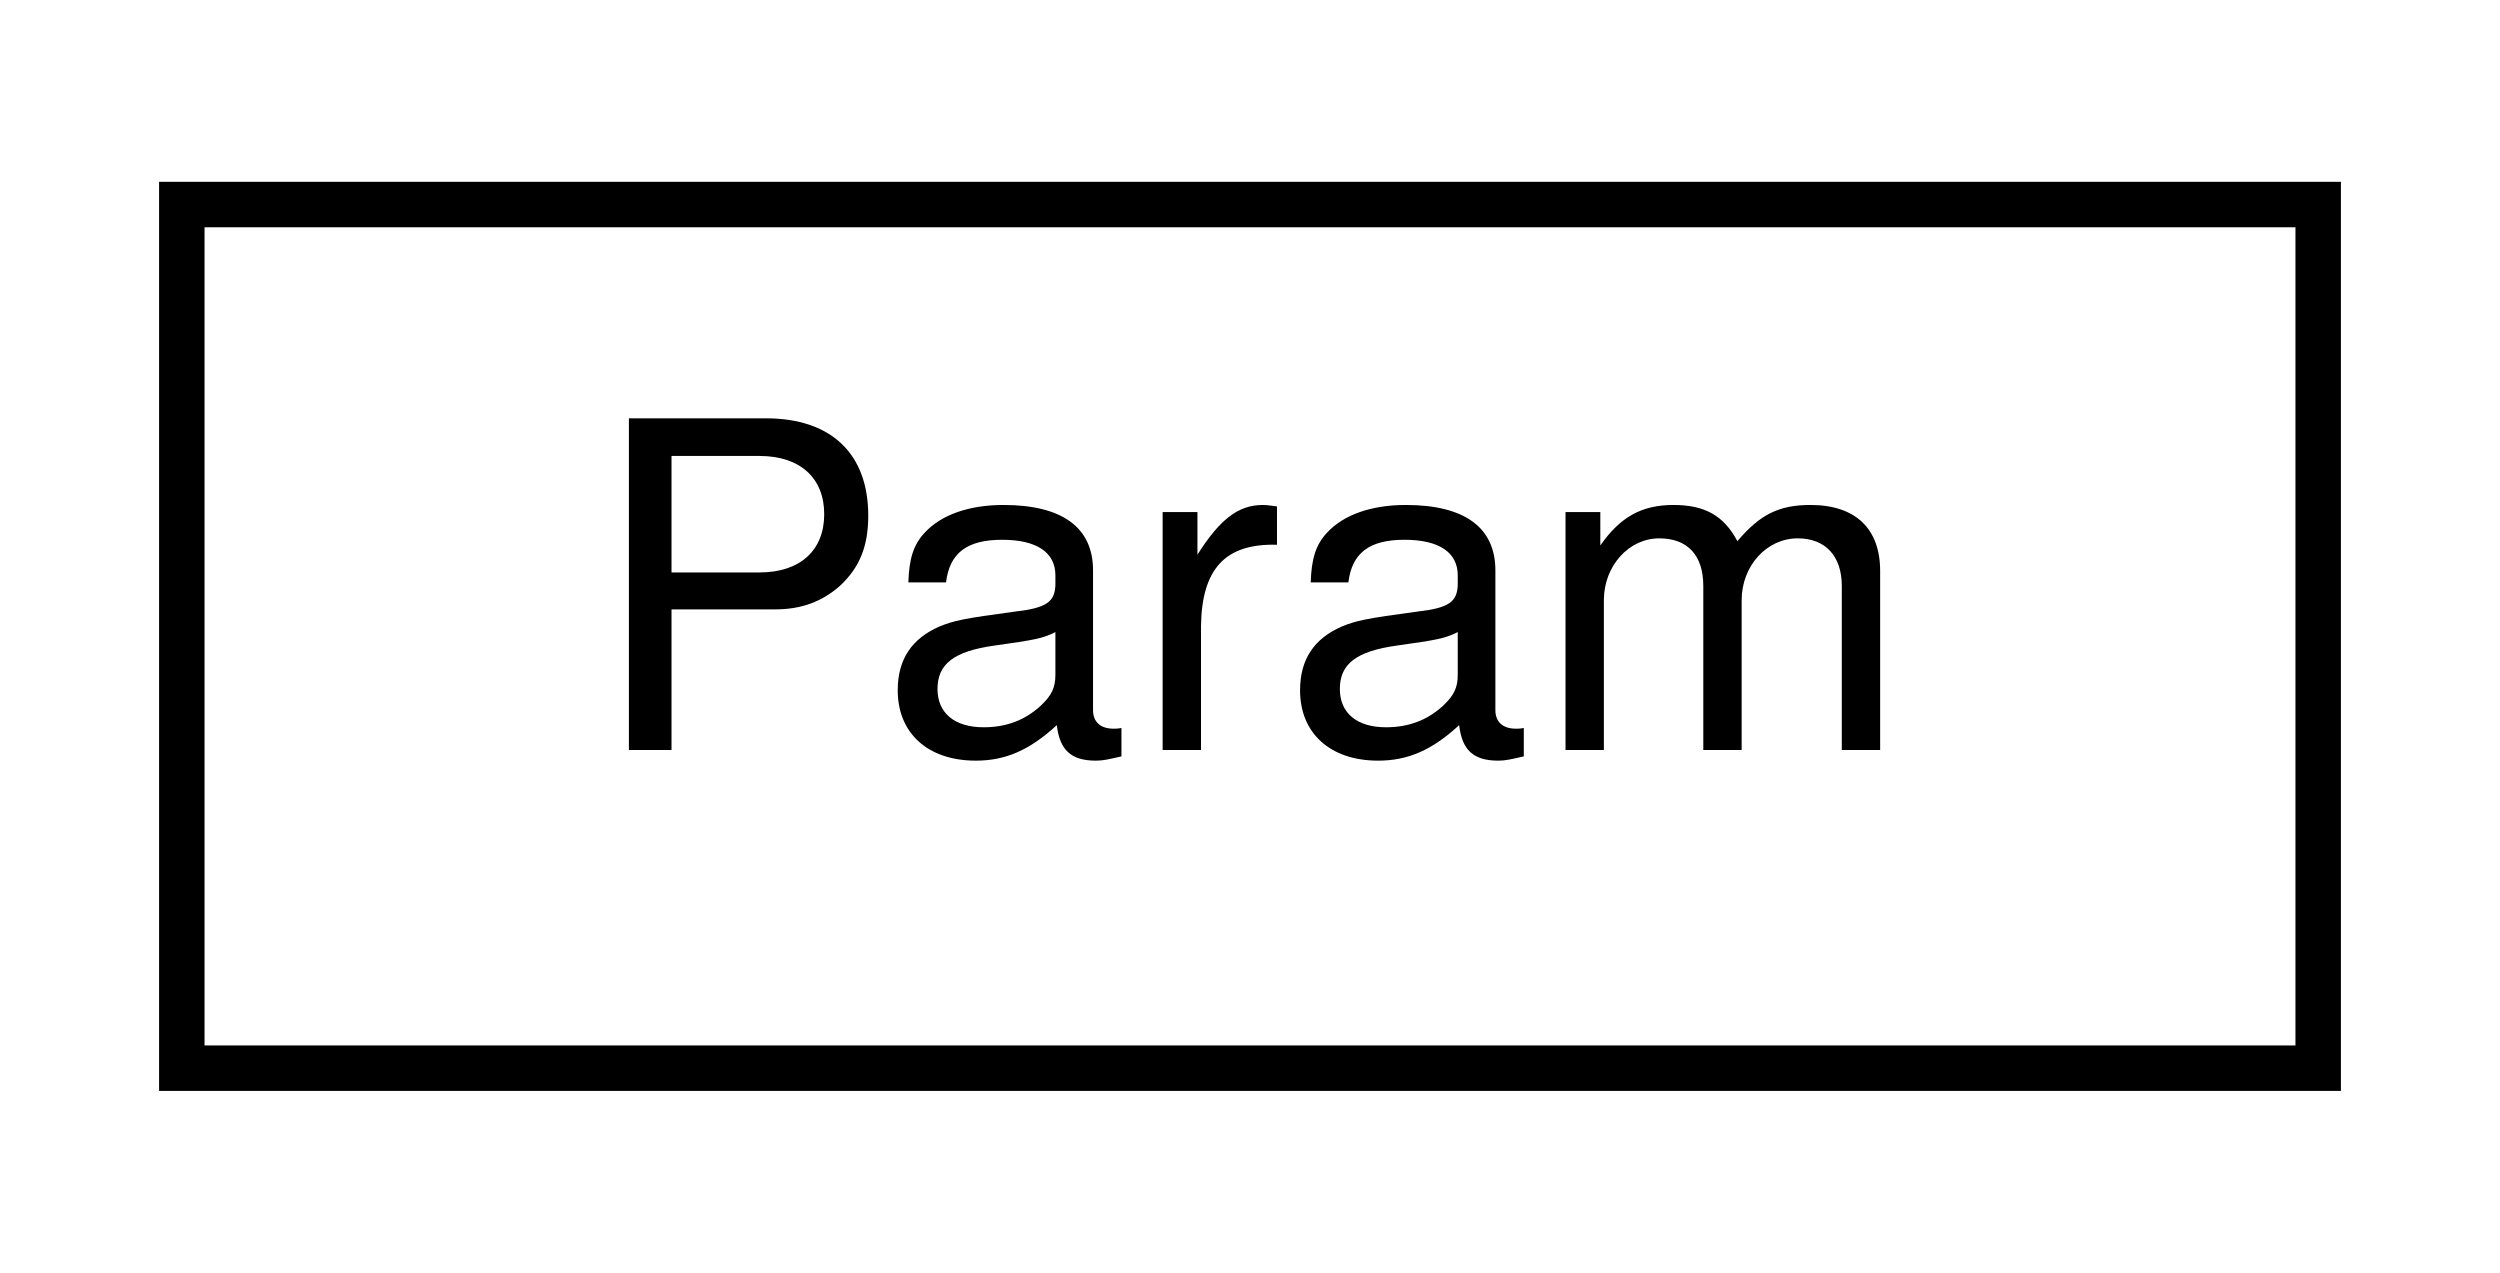
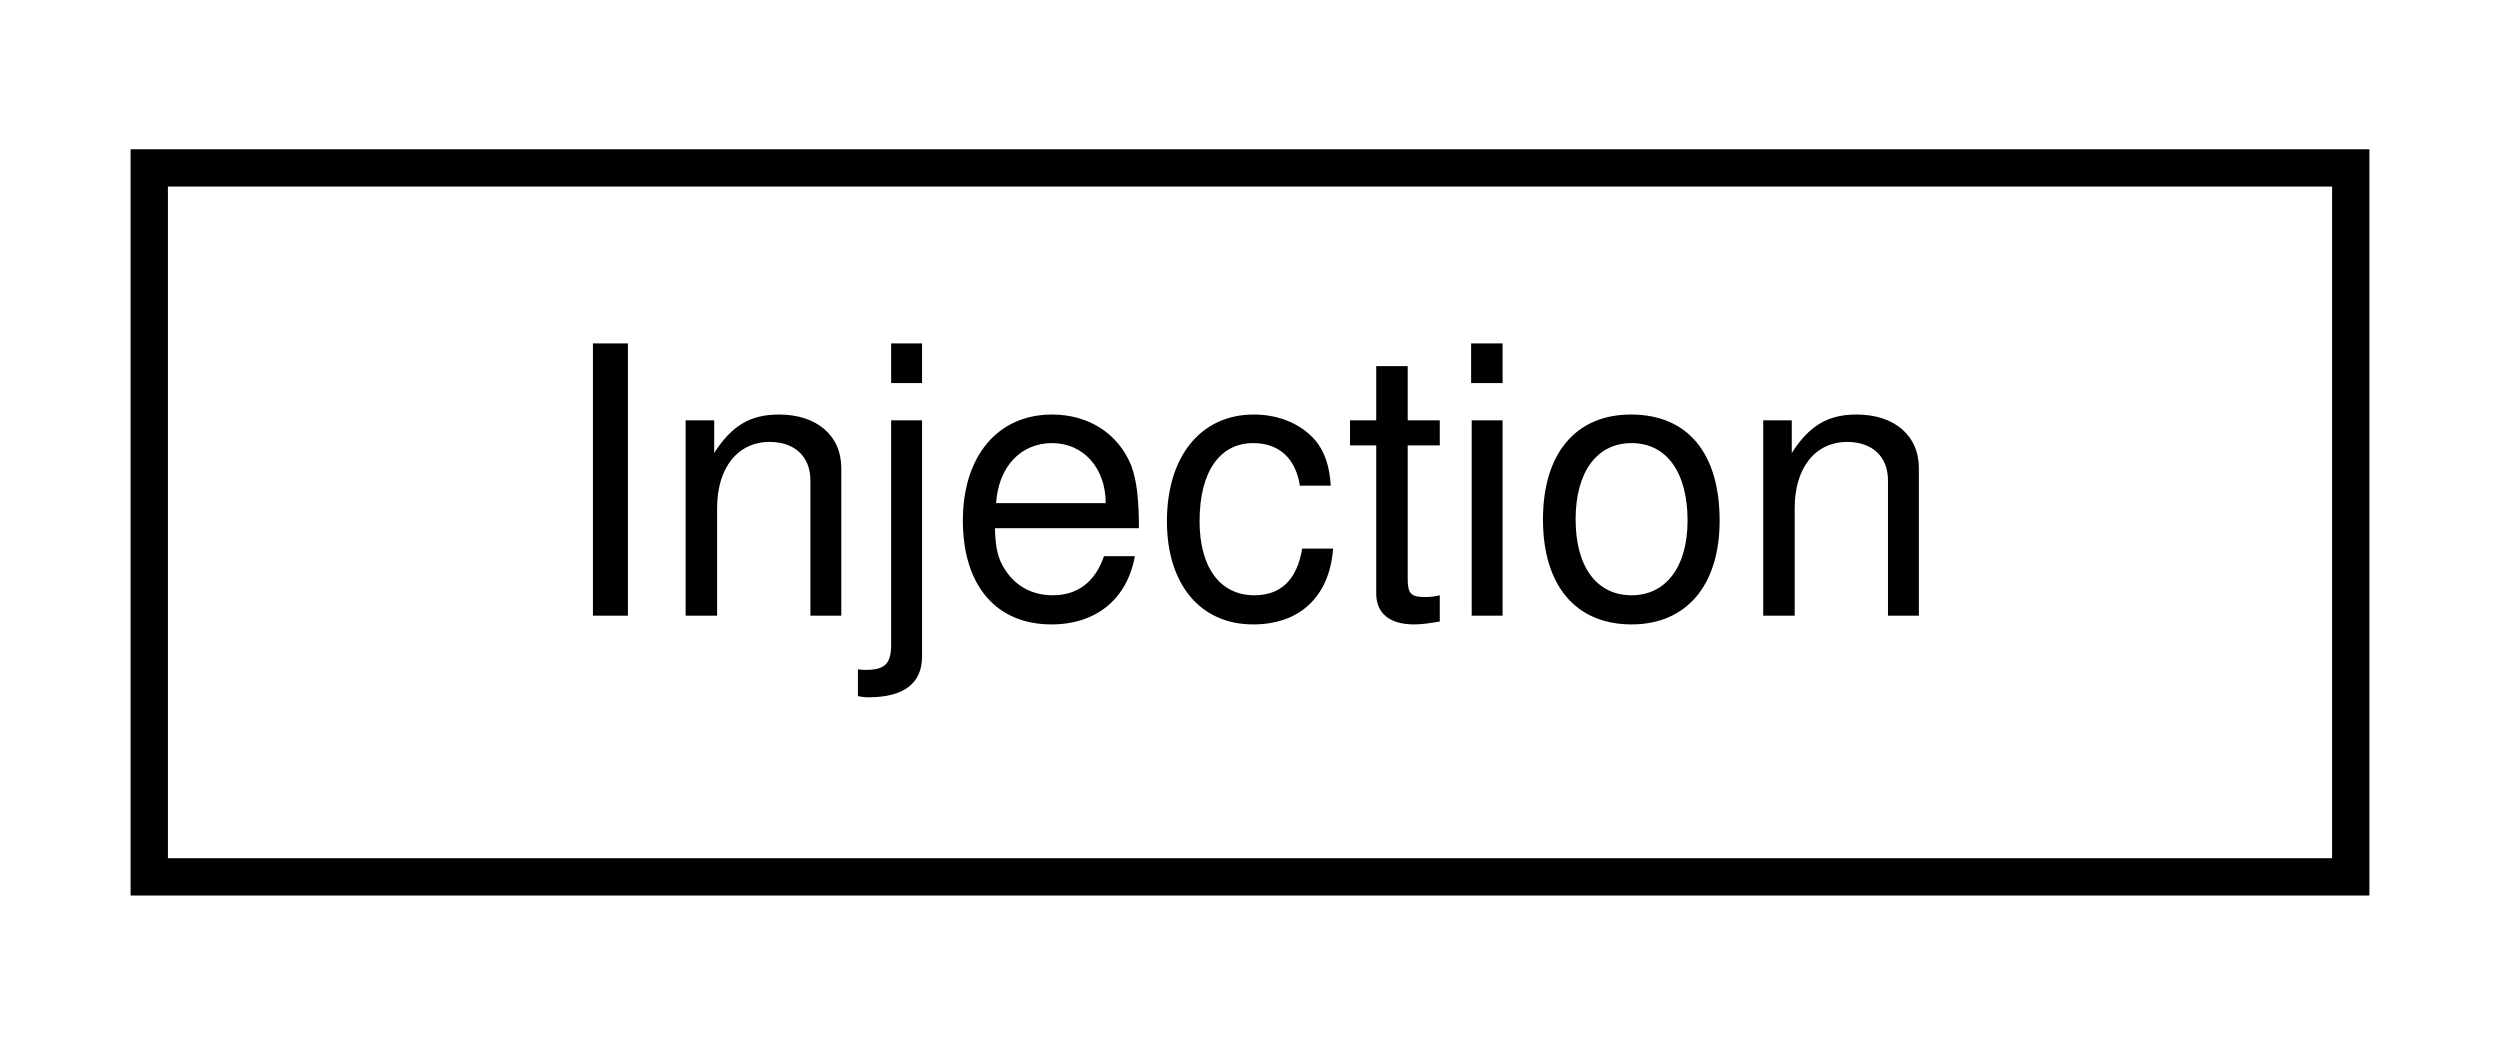
- <svg xmlns="http://www.w3.org/2000/svg" xmlns:xlink="http://www.w3.org/1999/xlink" width="55pt" height="28pt" viewBox="0.00 0.00 55.00 28.00">
+ <svg xmlns="http://www.w3.org/2000/svg" xmlns:xlink="http://www.w3.org/1999/xlink" width="67pt" height="28pt" viewBox="0.00 0.00 67.00 28.00">
  <g id="graph0" class="graph" transform="scale(1 1) rotate(0) translate(4 24)">
    <g id="node1" class="node">
      <g id="a_node1">
-         <a xlink:href="structParam.html" target="_top" xlink:title="Struct for the collection of all relevant data for a function parameter.">
-           <polygon fill="none" stroke="black" points="0,-0.5 0,-19.5 47,-19.5 47,-0.5 0,-0.5" />
-           <text text-anchor="middle" x="23.5" y="-7.5" font-family="Helvetica,sans-Serif" font-size="10.00">Param</text>
+         <a xlink:href="structInjection.html" target="_top" xlink:title="Struct for the collection of all relevant data for a template instantiation which needs to be inserte...">
+           <polygon fill="none" stroke="black" points="0,-0.5 0,-19.5 59,-19.5 59,-0.5 0,-0.5" />
+           <text text-anchor="middle" x="29.5" y="-7.5" font-family="Helvetica,sans-Serif" font-size="10.00">Injection</text>
        </a>
      </g>
    </g>
  </g>
</svg>
